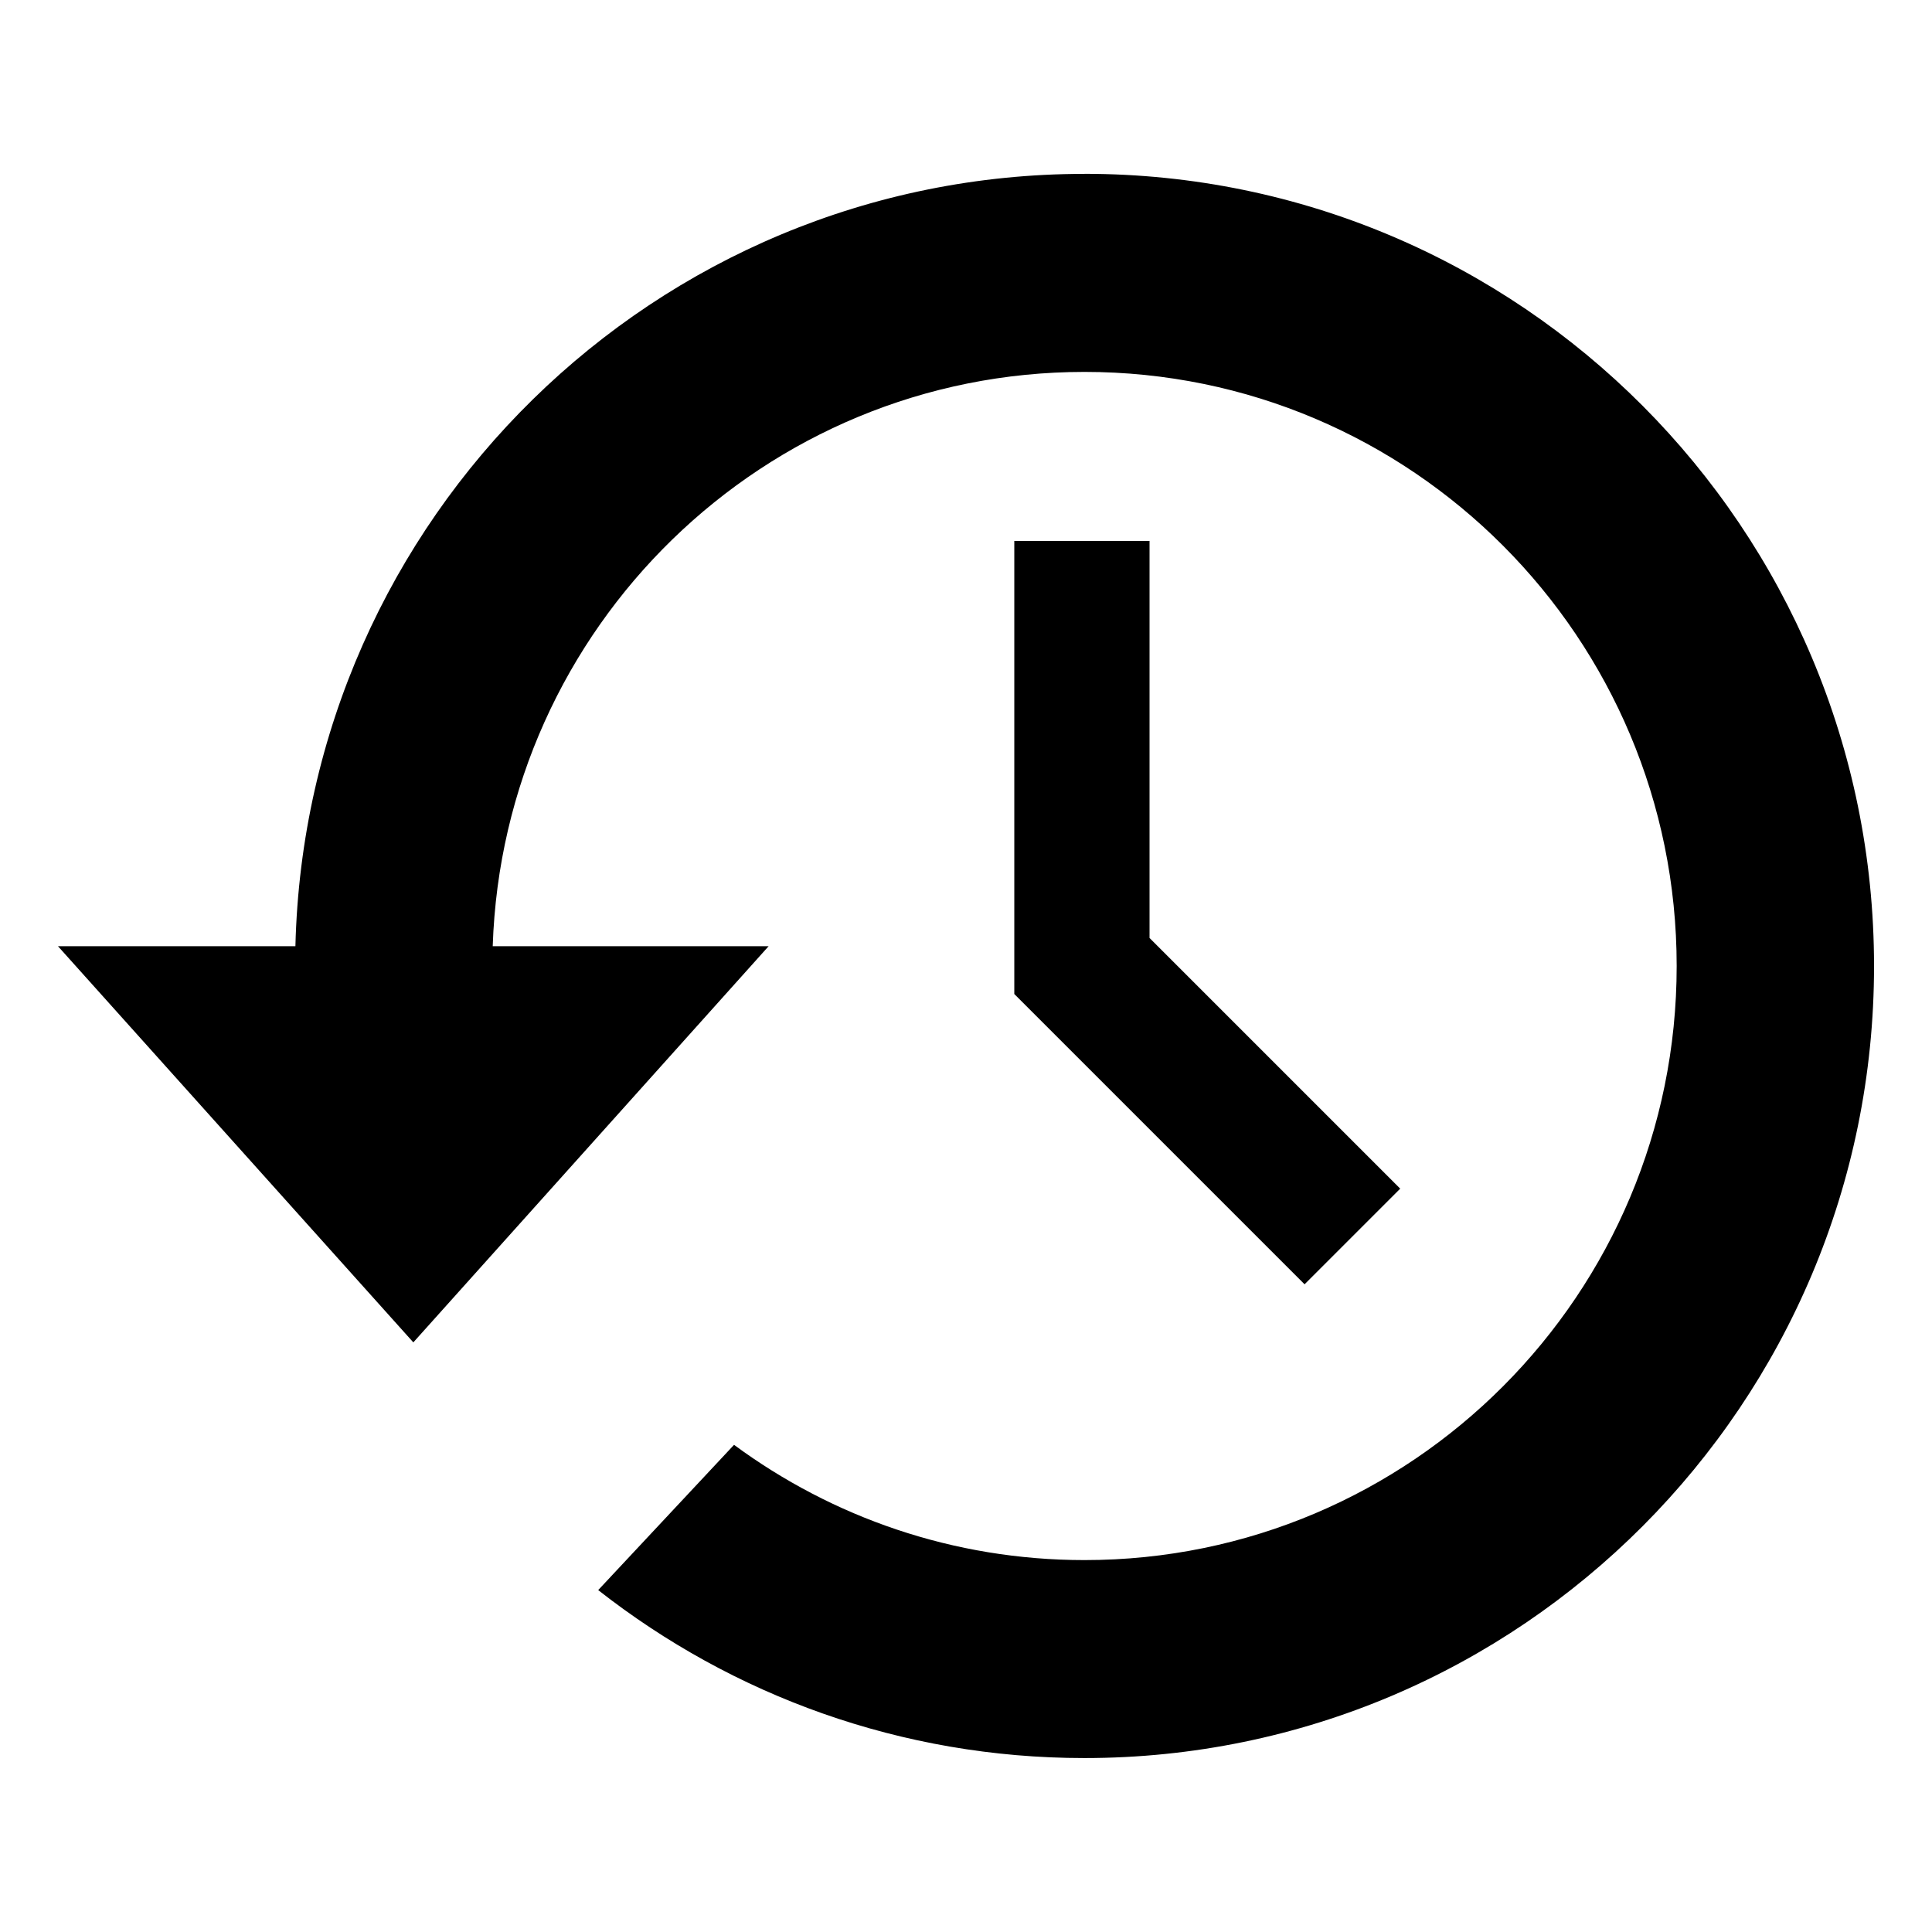
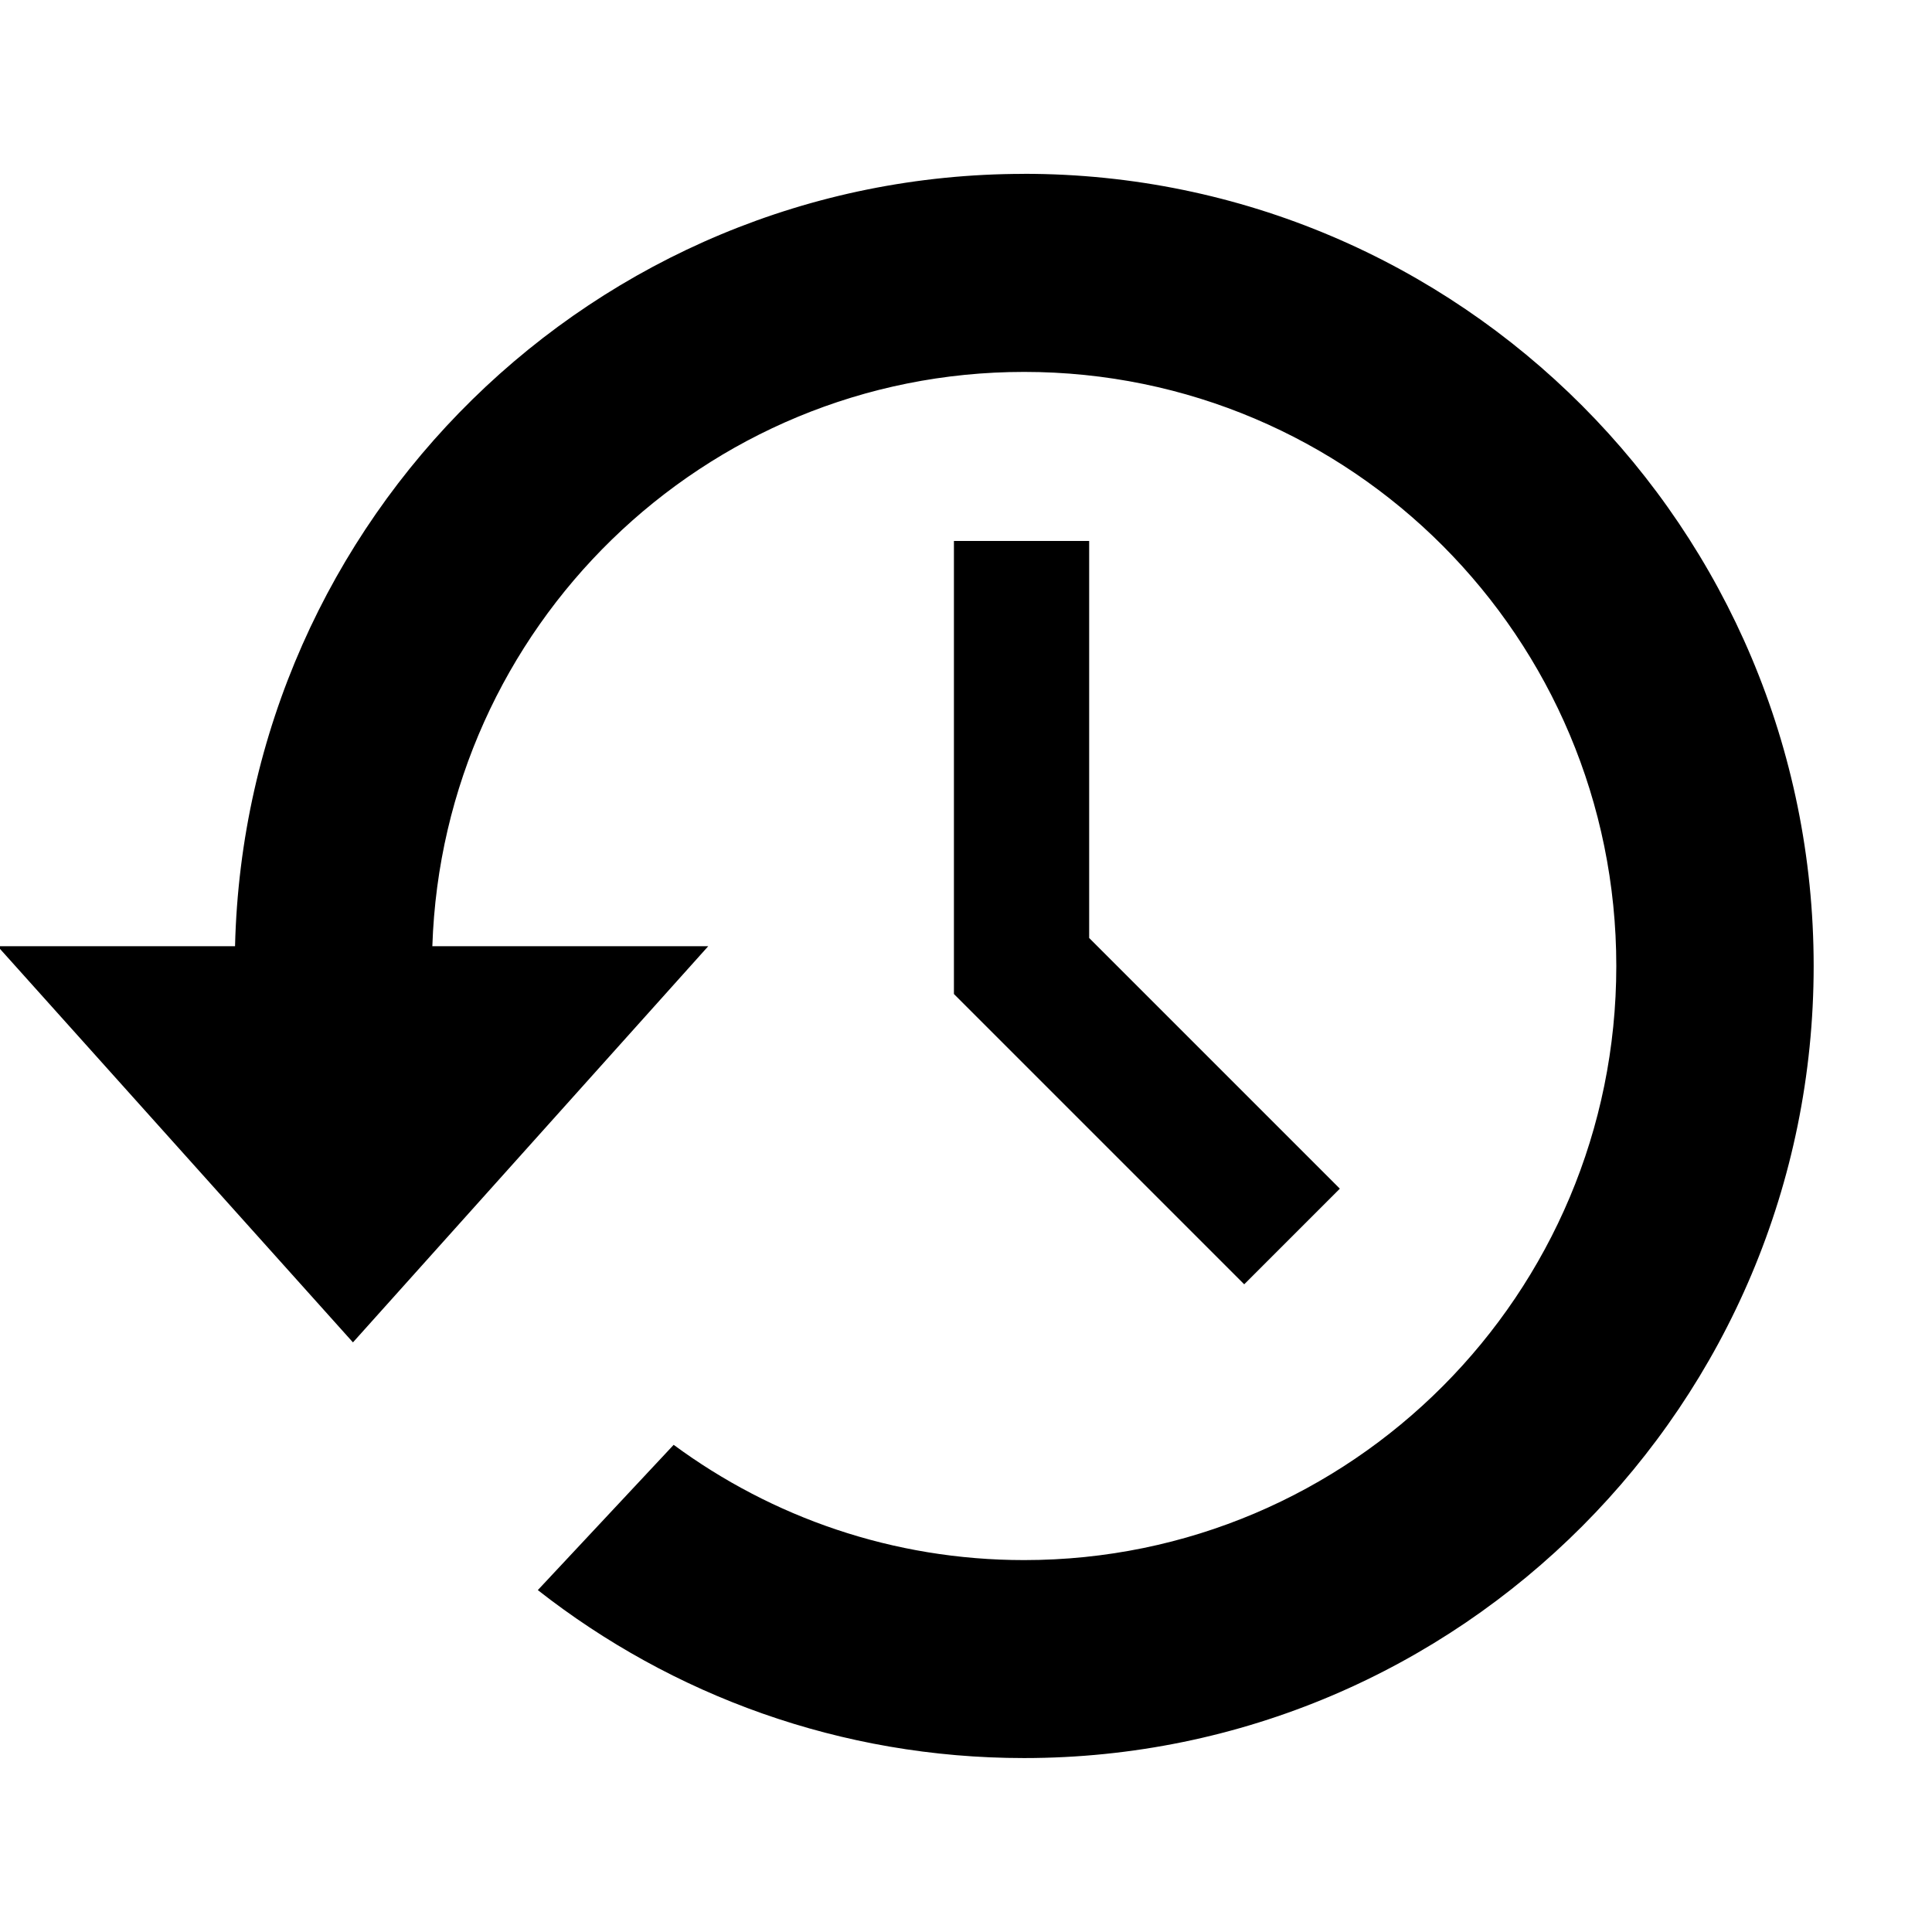
- <svg xmlns="http://www.w3.org/2000/svg" width="32" height="32" viewBox="0 0 32 32">
+ <svg xmlns="http://www.w3.org/2000/svg" width="32" height="32" viewBox="1 0 32 32">
  <path d="M17.963 2.88c-7.114 0-12.898 5.699-13.07 12.792h-3.933l5.886 6.562 5.885-6.562h-4.57c.173-5.282 4.493-9.512 9.802-9.512 5.418 0 9.808 4.405 9.808 9.84s-4.39 9.84-9.808 9.84c-2.173 0-4.179-.71-5.805-1.909l-2.25 2.406c2.221 1.742 5.016 2.782 8.054 2.782 7.222 0 13.078-5.874 13.078-13.12-.002-7.246-5.858-13.12-13.078-13.12zm-1.163 6.08v7.504l4.808 4.808 1.584-1.584-4.152-4.152v-6.576h-2.24z" />
</svg>
